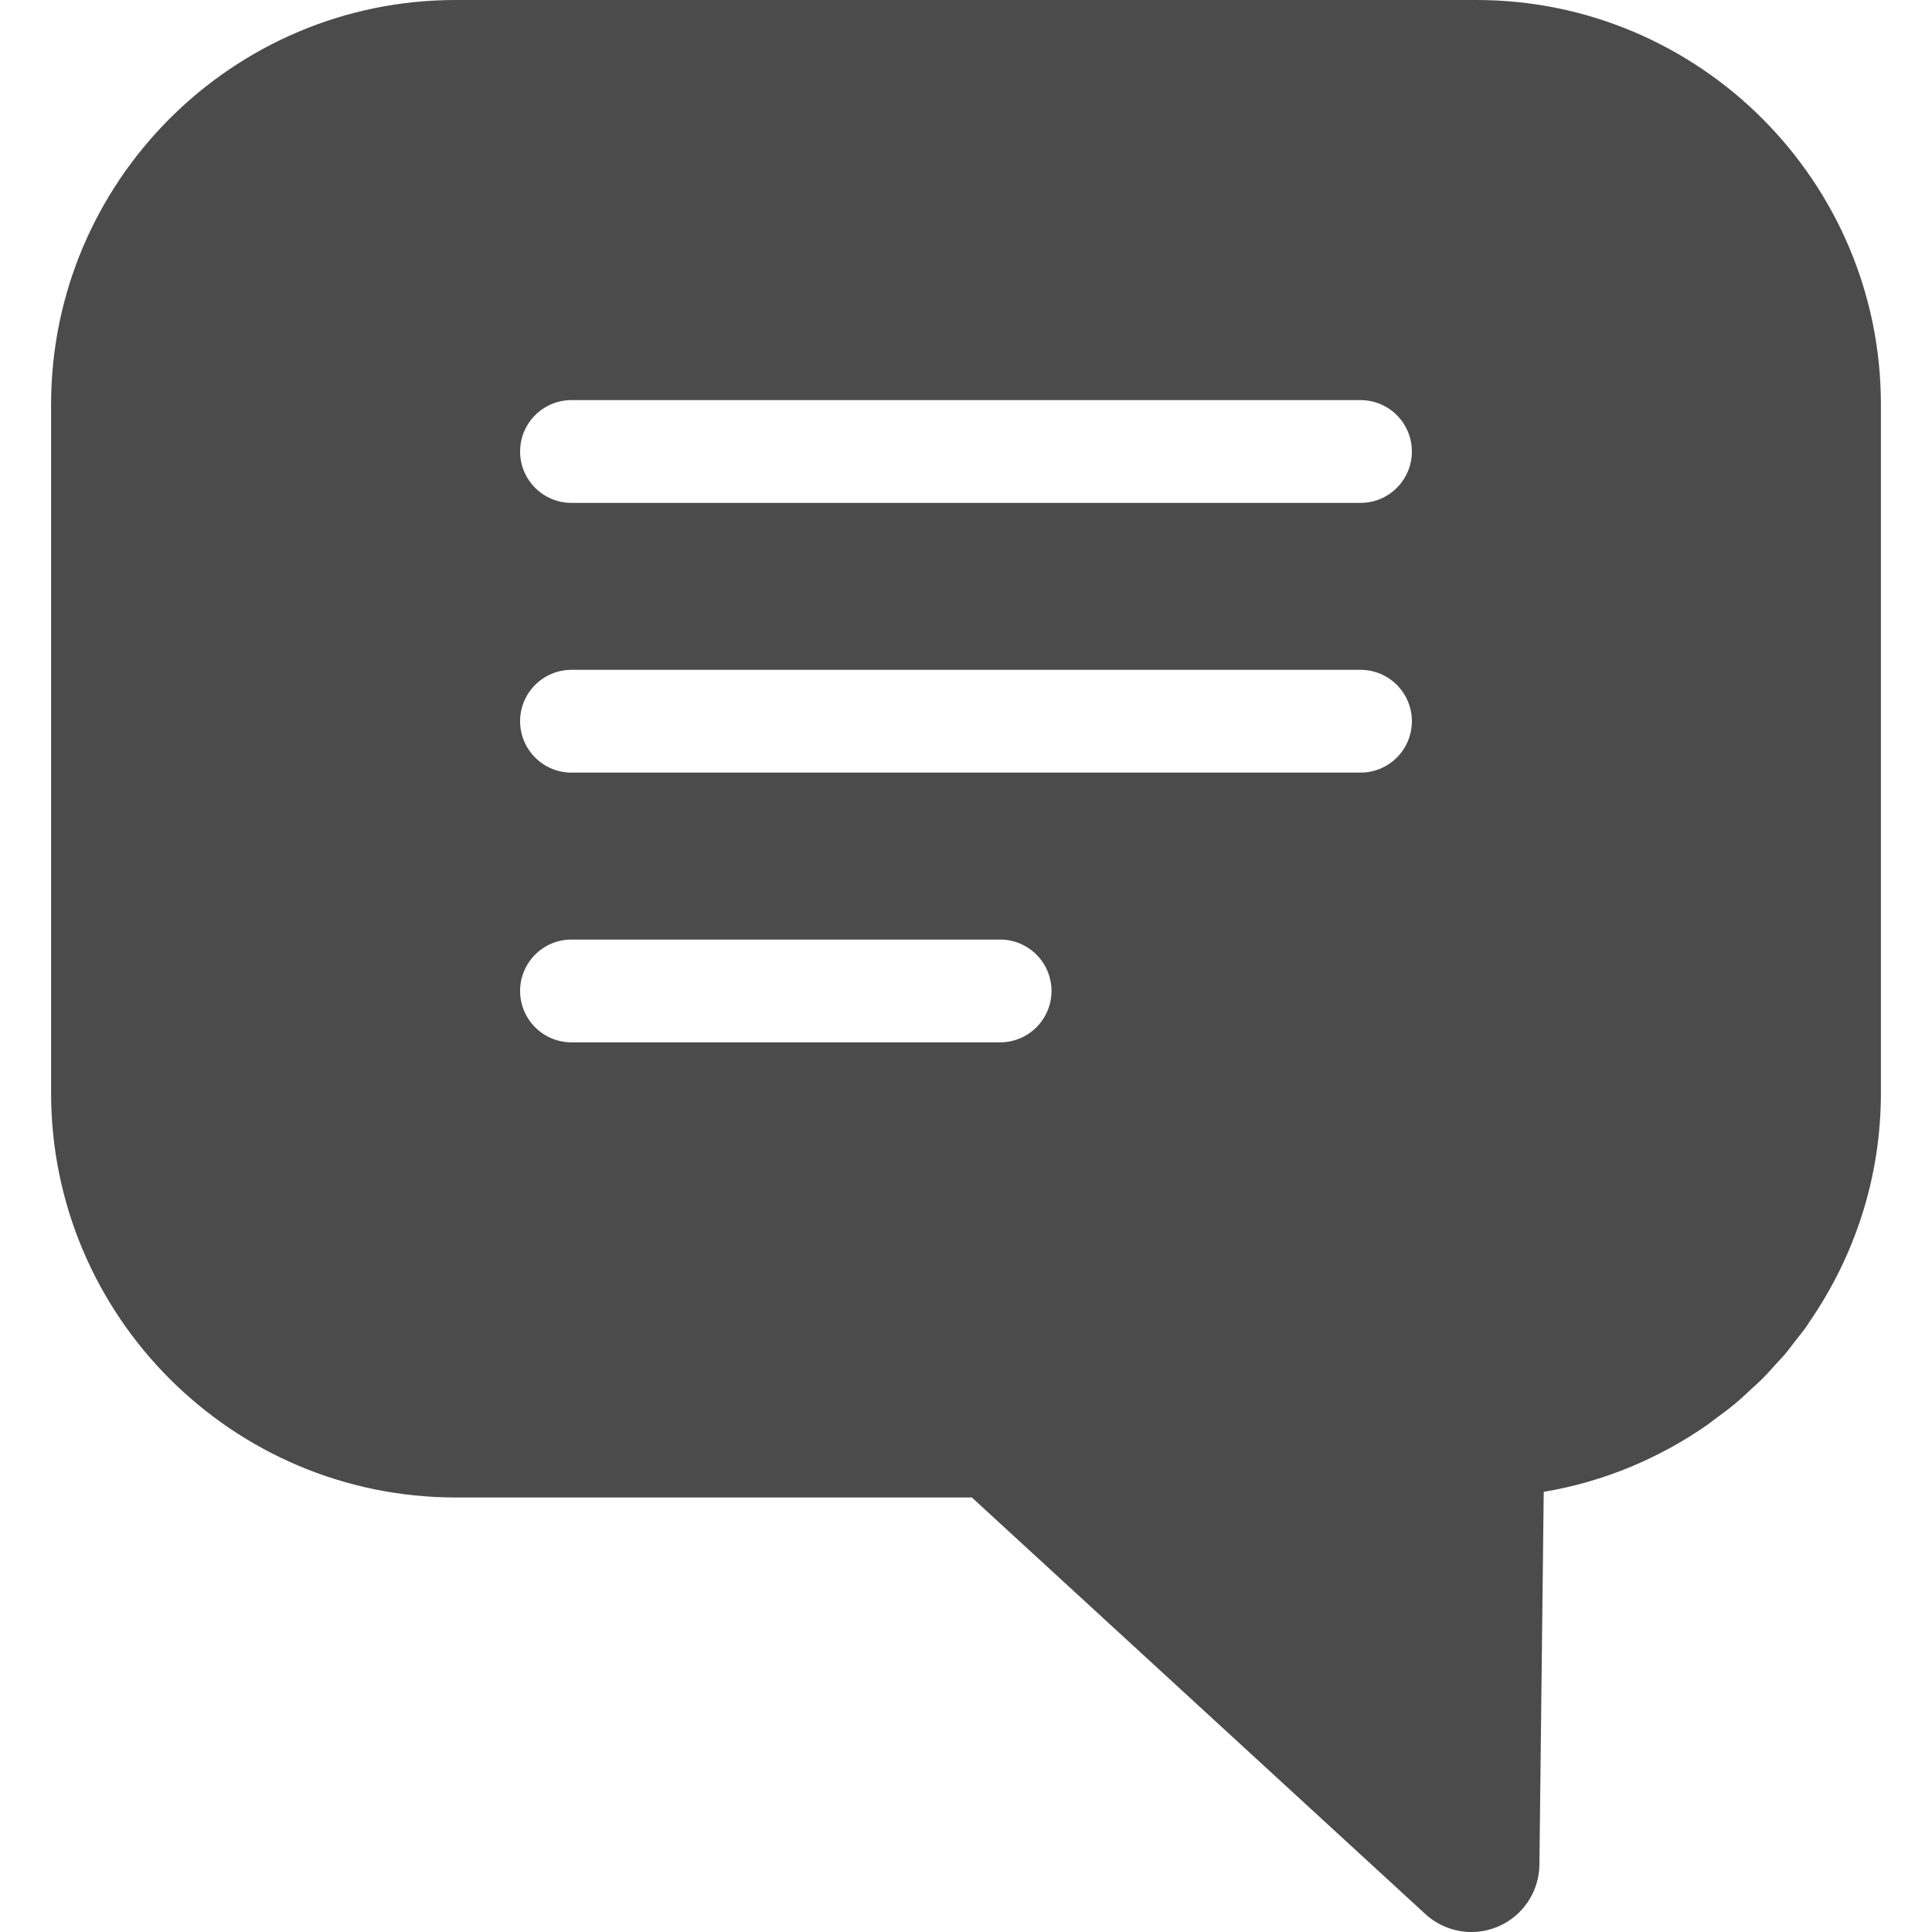
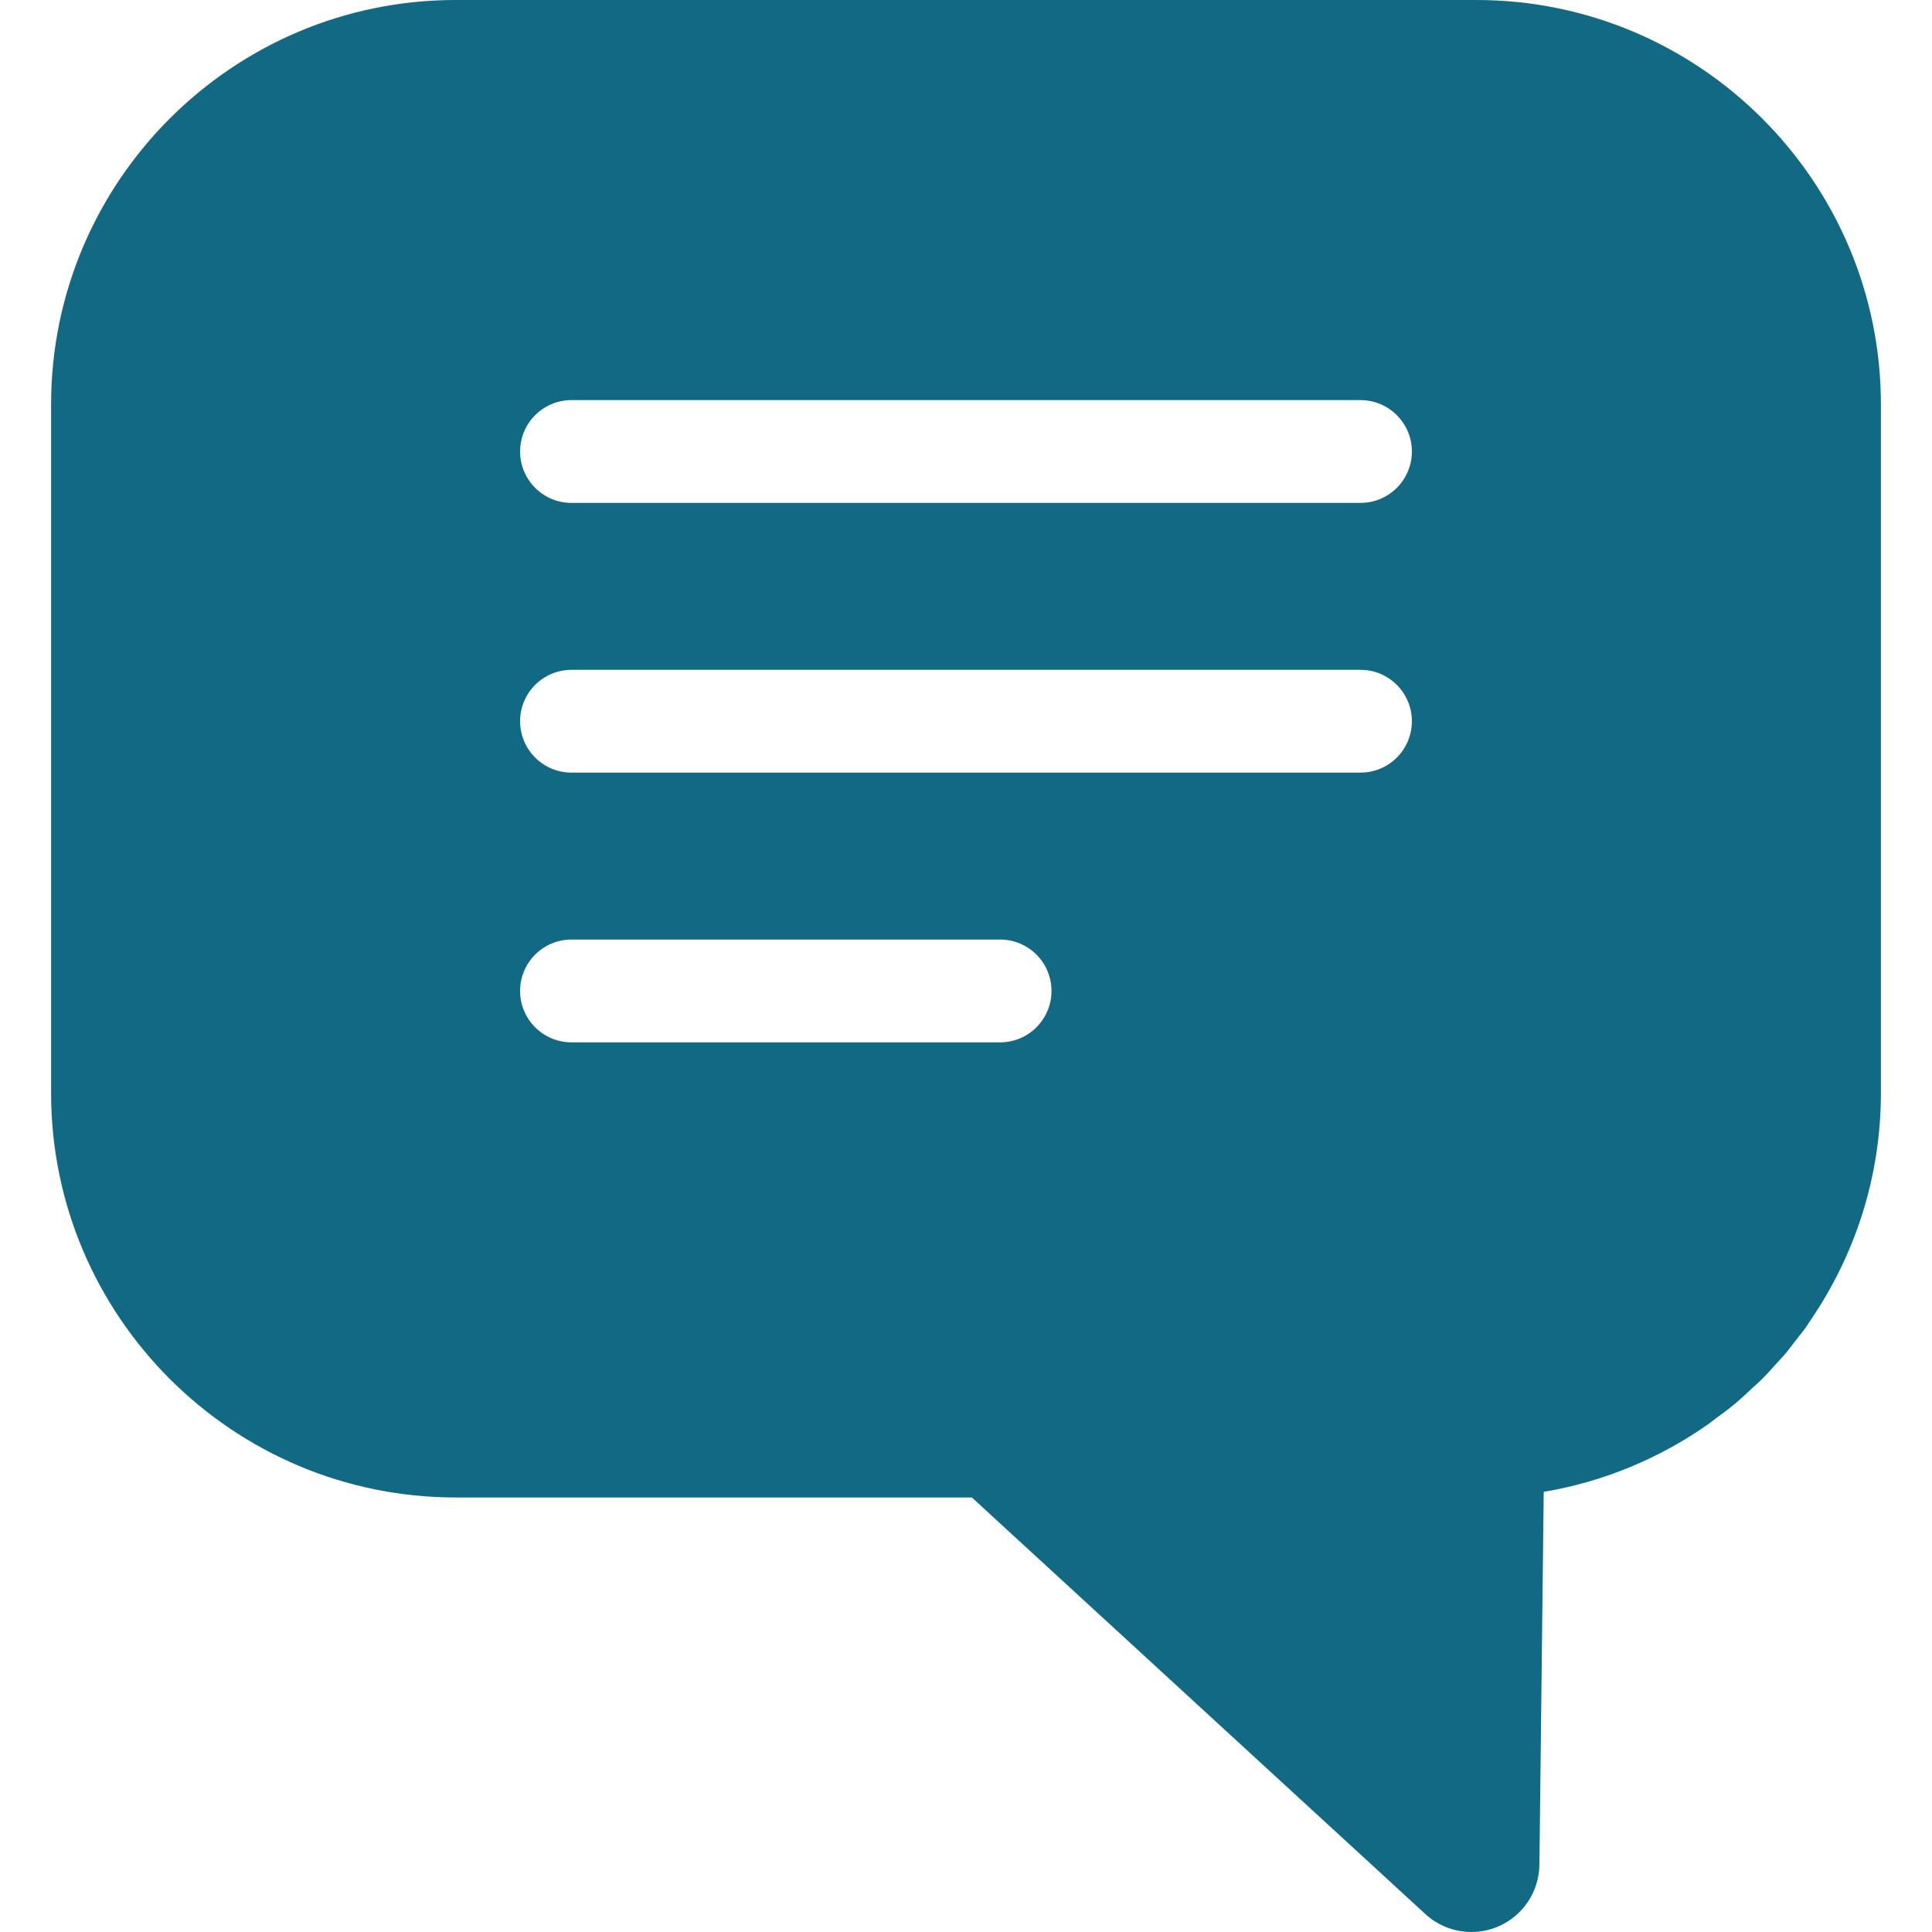
- <svg xmlns="http://www.w3.org/2000/svg" version="1.1" id="_x31_0" x="0px" y="0px" viewBox="0 0 512 512" style="width: 32px; height: 32px; opacity: 1;" xml:space="preserve">
+ <svg xmlns="http://www.w3.org/2000/svg" version="1.1" id="_x31_0" x="0px" y="0px" viewBox="0 0 512 512" style="width: 256px; height: 256px; opacity: 1;" xml:space="preserve">
  <style type="text/css">
	.st0{fill:#374149;}
</style>
  <g>
-     <path class="st0" d="M475.83,355.294c0.94-1.21,1.92-2.382,2.808-3.63c0.337-0.47,0.622-0.977,0.947-1.45   c11.865-17.251,18.876-38.091,18.876-60.563V107.19C498.461,48.085,450.372,0,391.267,0H120.733   C61.624,0,13.539,48.085,13.539,107.19v182.456c0,59.11,48.085,107.198,107.194,107.198H257.55L377.741,507.25   c3.392,3.115,7.766,4.75,12.198,4.75c2.416,0,4.846-0.485,7.151-1.48c6.53-2.822,10.785-9.223,10.87-16.338l1.143-98.826   c15.979-2.686,30.759-8.934,43.523-17.877c0.585-0.41,1.125-0.877,1.702-1.294c1.858-1.358,3.711-2.716,5.472-4.185   c1.65-1.372,3.2-2.845,4.762-4.31c0.658-0.618,1.362-1.191,2.005-1.828c1.569-1.55,3.034-3.196,4.506-4.839   c0.588-0.658,1.221-1.273,1.794-1.946C473.906,357.858,474.846,356.558,475.83,355.294z M137.832,262.613   c0-7.525,6.098-13.622,13.618-13.622h113.584c7.521,0,13.622,6.097,13.622,13.622c0,7.522-6.101,13.619-13.622,13.619H151.451   C143.93,276.232,137.832,270.134,137.832,262.613z M151.451,177.514h209.094c7.521,0,13.618,6.097,13.618,13.618   c0,7.522-6.098,13.618-13.618,13.618H151.451c-7.521,0-13.618-6.097-13.618-13.618C137.832,183.61,143.93,177.514,151.451,177.514z    M360.545,133.273H151.451c-7.521,0-13.618-6.097-13.618-13.622c0-7.521,6.098-13.618,13.618-13.618h209.094   c7.521,0,13.618,6.098,13.618,13.618C374.164,127.176,368.066,133.273,360.545,133.273z" style="fill: rgb(75, 75, 75);" />
+     <path class="st0" d="M475.83,355.294c0.94-1.21,1.92-2.382,2.808-3.63c0.337-0.47,0.622-0.977,0.947-1.45   c11.865-17.251,18.876-38.091,18.876-60.563V107.19C498.461,48.085,450.372,0,391.267,0H120.733   C61.624,0,13.539,48.085,13.539,107.19v182.456c0,59.11,48.085,107.198,107.194,107.198H257.55L377.741,507.25   c3.392,3.115,7.766,4.75,12.198,4.75c2.416,0,4.846-0.485,7.151-1.48c6.53-2.822,10.785-9.223,10.87-16.338l1.143-98.826   c15.979-2.686,30.759-8.934,43.523-17.877c0.585-0.41,1.125-0.877,1.702-1.294c1.858-1.358,3.711-2.716,5.472-4.185   c1.65-1.372,3.2-2.845,4.762-4.31c0.658-0.618,1.362-1.191,2.005-1.828c1.569-1.55,3.034-3.196,4.506-4.839   c0.588-0.658,1.221-1.273,1.794-1.946C473.906,357.858,474.846,356.558,475.83,355.294z M137.832,262.613   c0-7.525,6.098-13.622,13.618-13.622h113.584c7.521,0,13.622,6.097,13.622,13.622c0,7.522-6.101,13.619-13.622,13.619H151.451   C143.93,276.232,137.832,270.134,137.832,262.613z M151.451,177.514h209.094c7.521,0,13.618,6.097,13.618,13.618   c0,7.522-6.098,13.618-13.618,13.618H151.451c-7.521,0-13.618-6.097-13.618-13.618C137.832,183.61,143.93,177.514,151.451,177.514z    M360.545,133.273H151.451c-7.521,0-13.618-6.097-13.618-13.622c0-7.521,6.098-13.618,13.618-13.618h209.094   c7.521,0,13.618,6.098,13.618,13.618C374.164,127.176,368.066,133.273,360.545,133.273z" style="fill: rgb(18, 105, 131);" />
  </g>
</svg>
